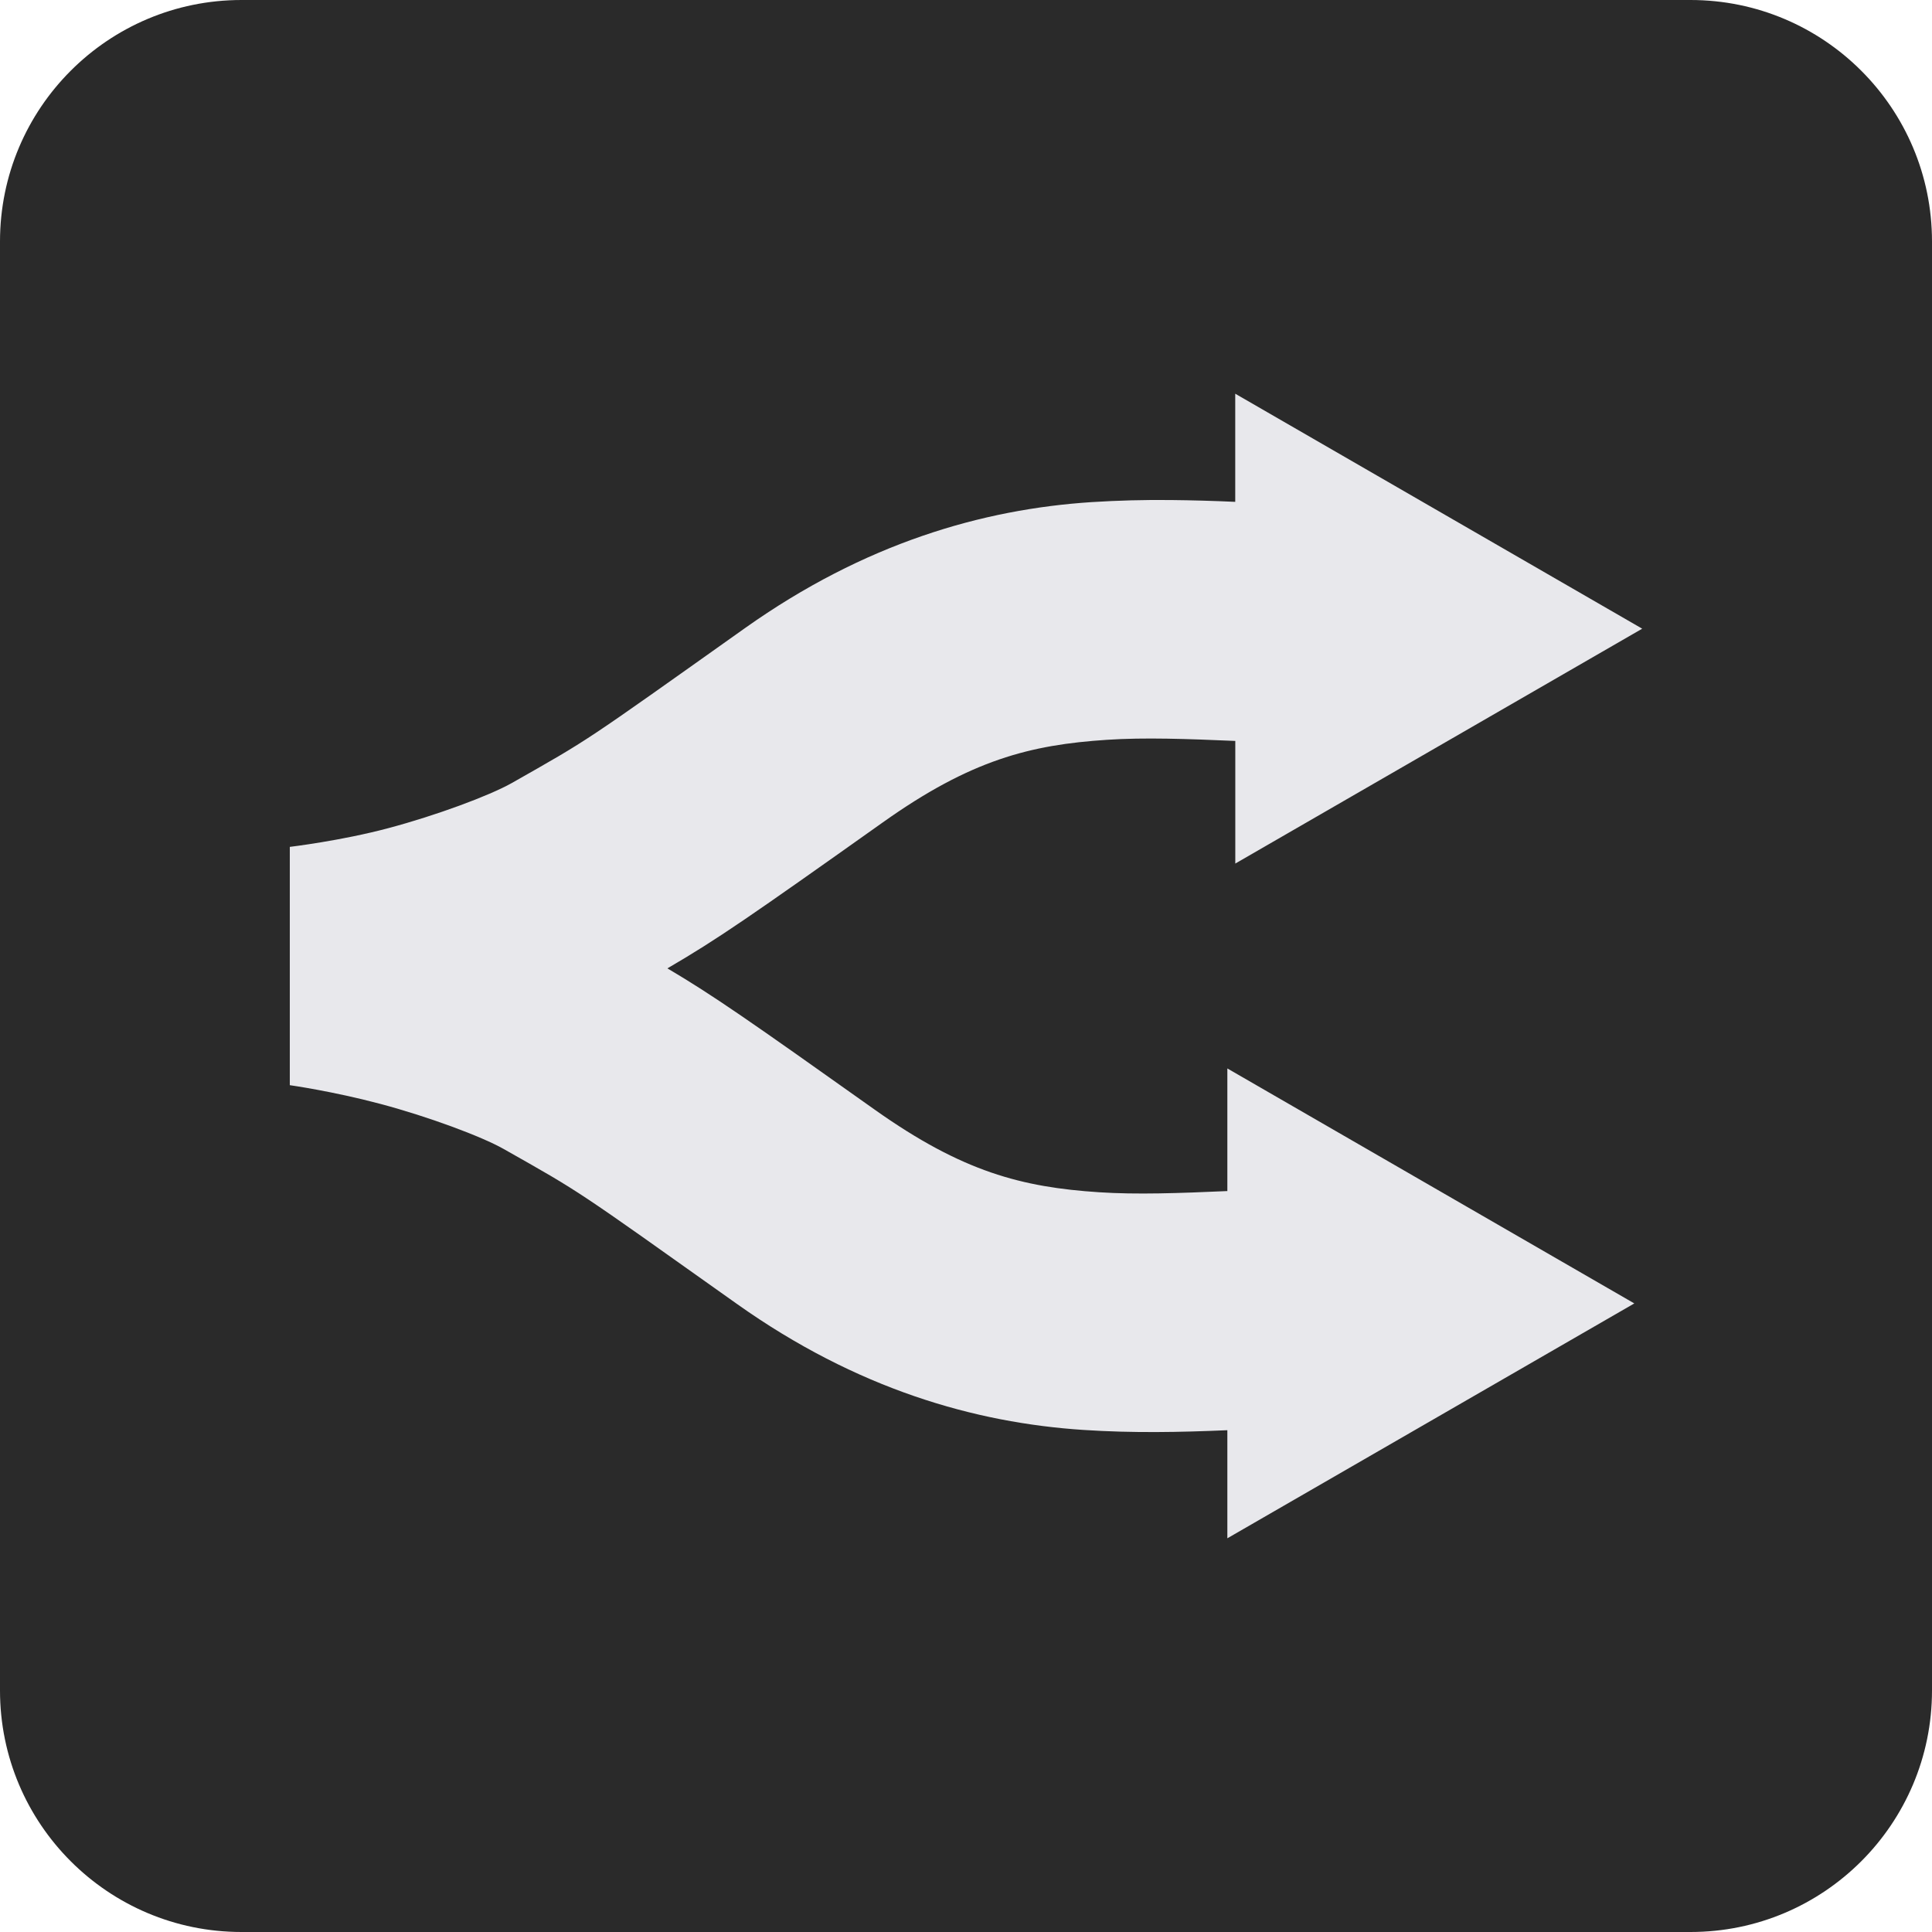
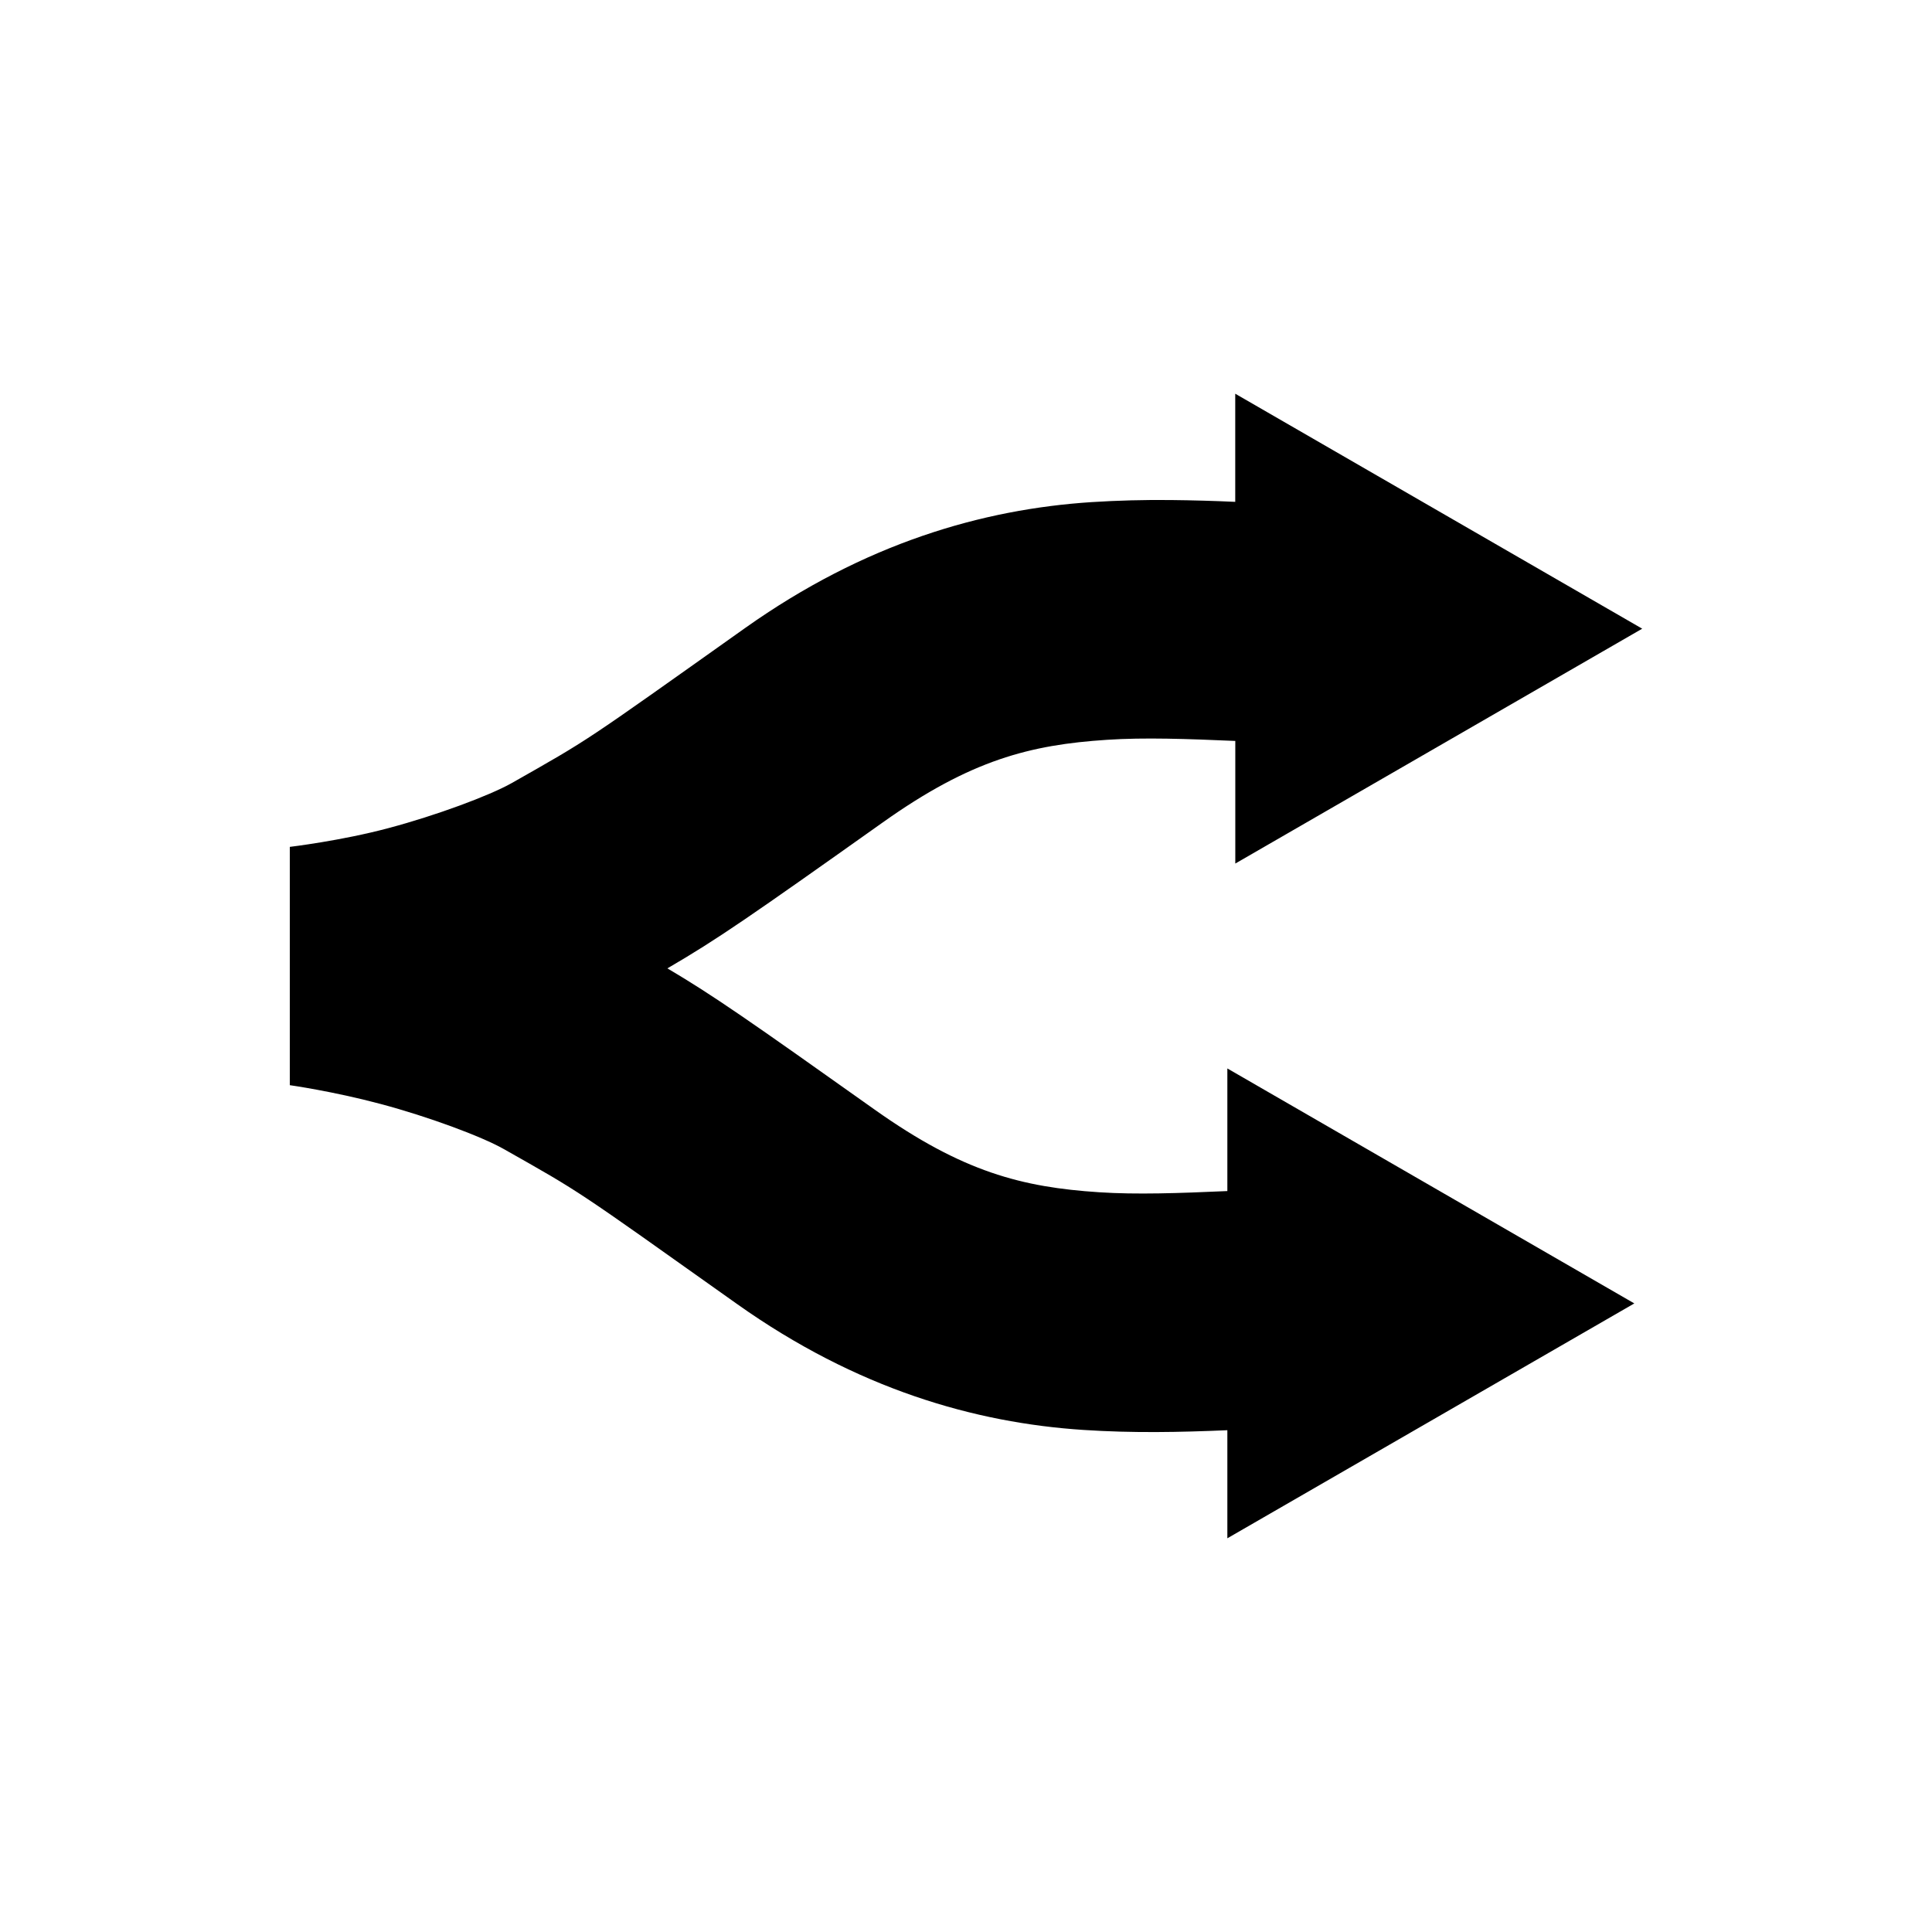
<svg xmlns="http://www.w3.org/2000/svg" viewBox="0 0 512 512" width="512" height="512">
-   <rect fill="#2A2A2A" width="512" height="512" rx="64" />
-   <g fill="#E8E8EC" transform="translate(76.80 76.80) scale(14.93333)">
+   <g fill="currentColor" transform="translate(76.80 76.80) scale(14.93333)">
    <path d="M16.778 1.844v1.919q-.569-.026-1.138-.032-.708-.008-1.415.037c-1.93.126-4.023.728-6.149 2.237-2.911 2.066-2.731 1.95-4.14 2.75-.396.223-1.342.574-2.185.798-.841.225-1.753.333-1.751.333v4.229s.768.108 1.61.333c.842.224 1.789.575 2.185.799 1.41.798 1.228.683 4.14 2.75 2.126 1.509 4.22 2.11 6.148 2.236.88.058 1.716.041 2.555.005v1.918l7.222-4.168-7.222-4.17v2.176c-.86.038-1.611.065-2.278.021-1.364-.09-2.417-.357-3.979-1.465-2.244-1.593-2.866-2.027-3.68-2.508.889-.518 1.449-.906 3.822-2.59 1.56-1.109 2.614-1.377 3.978-1.466.667-.044 1.418-.017 2.278.02v2.176L24 6.014Z" />
  </g>
</svg>
